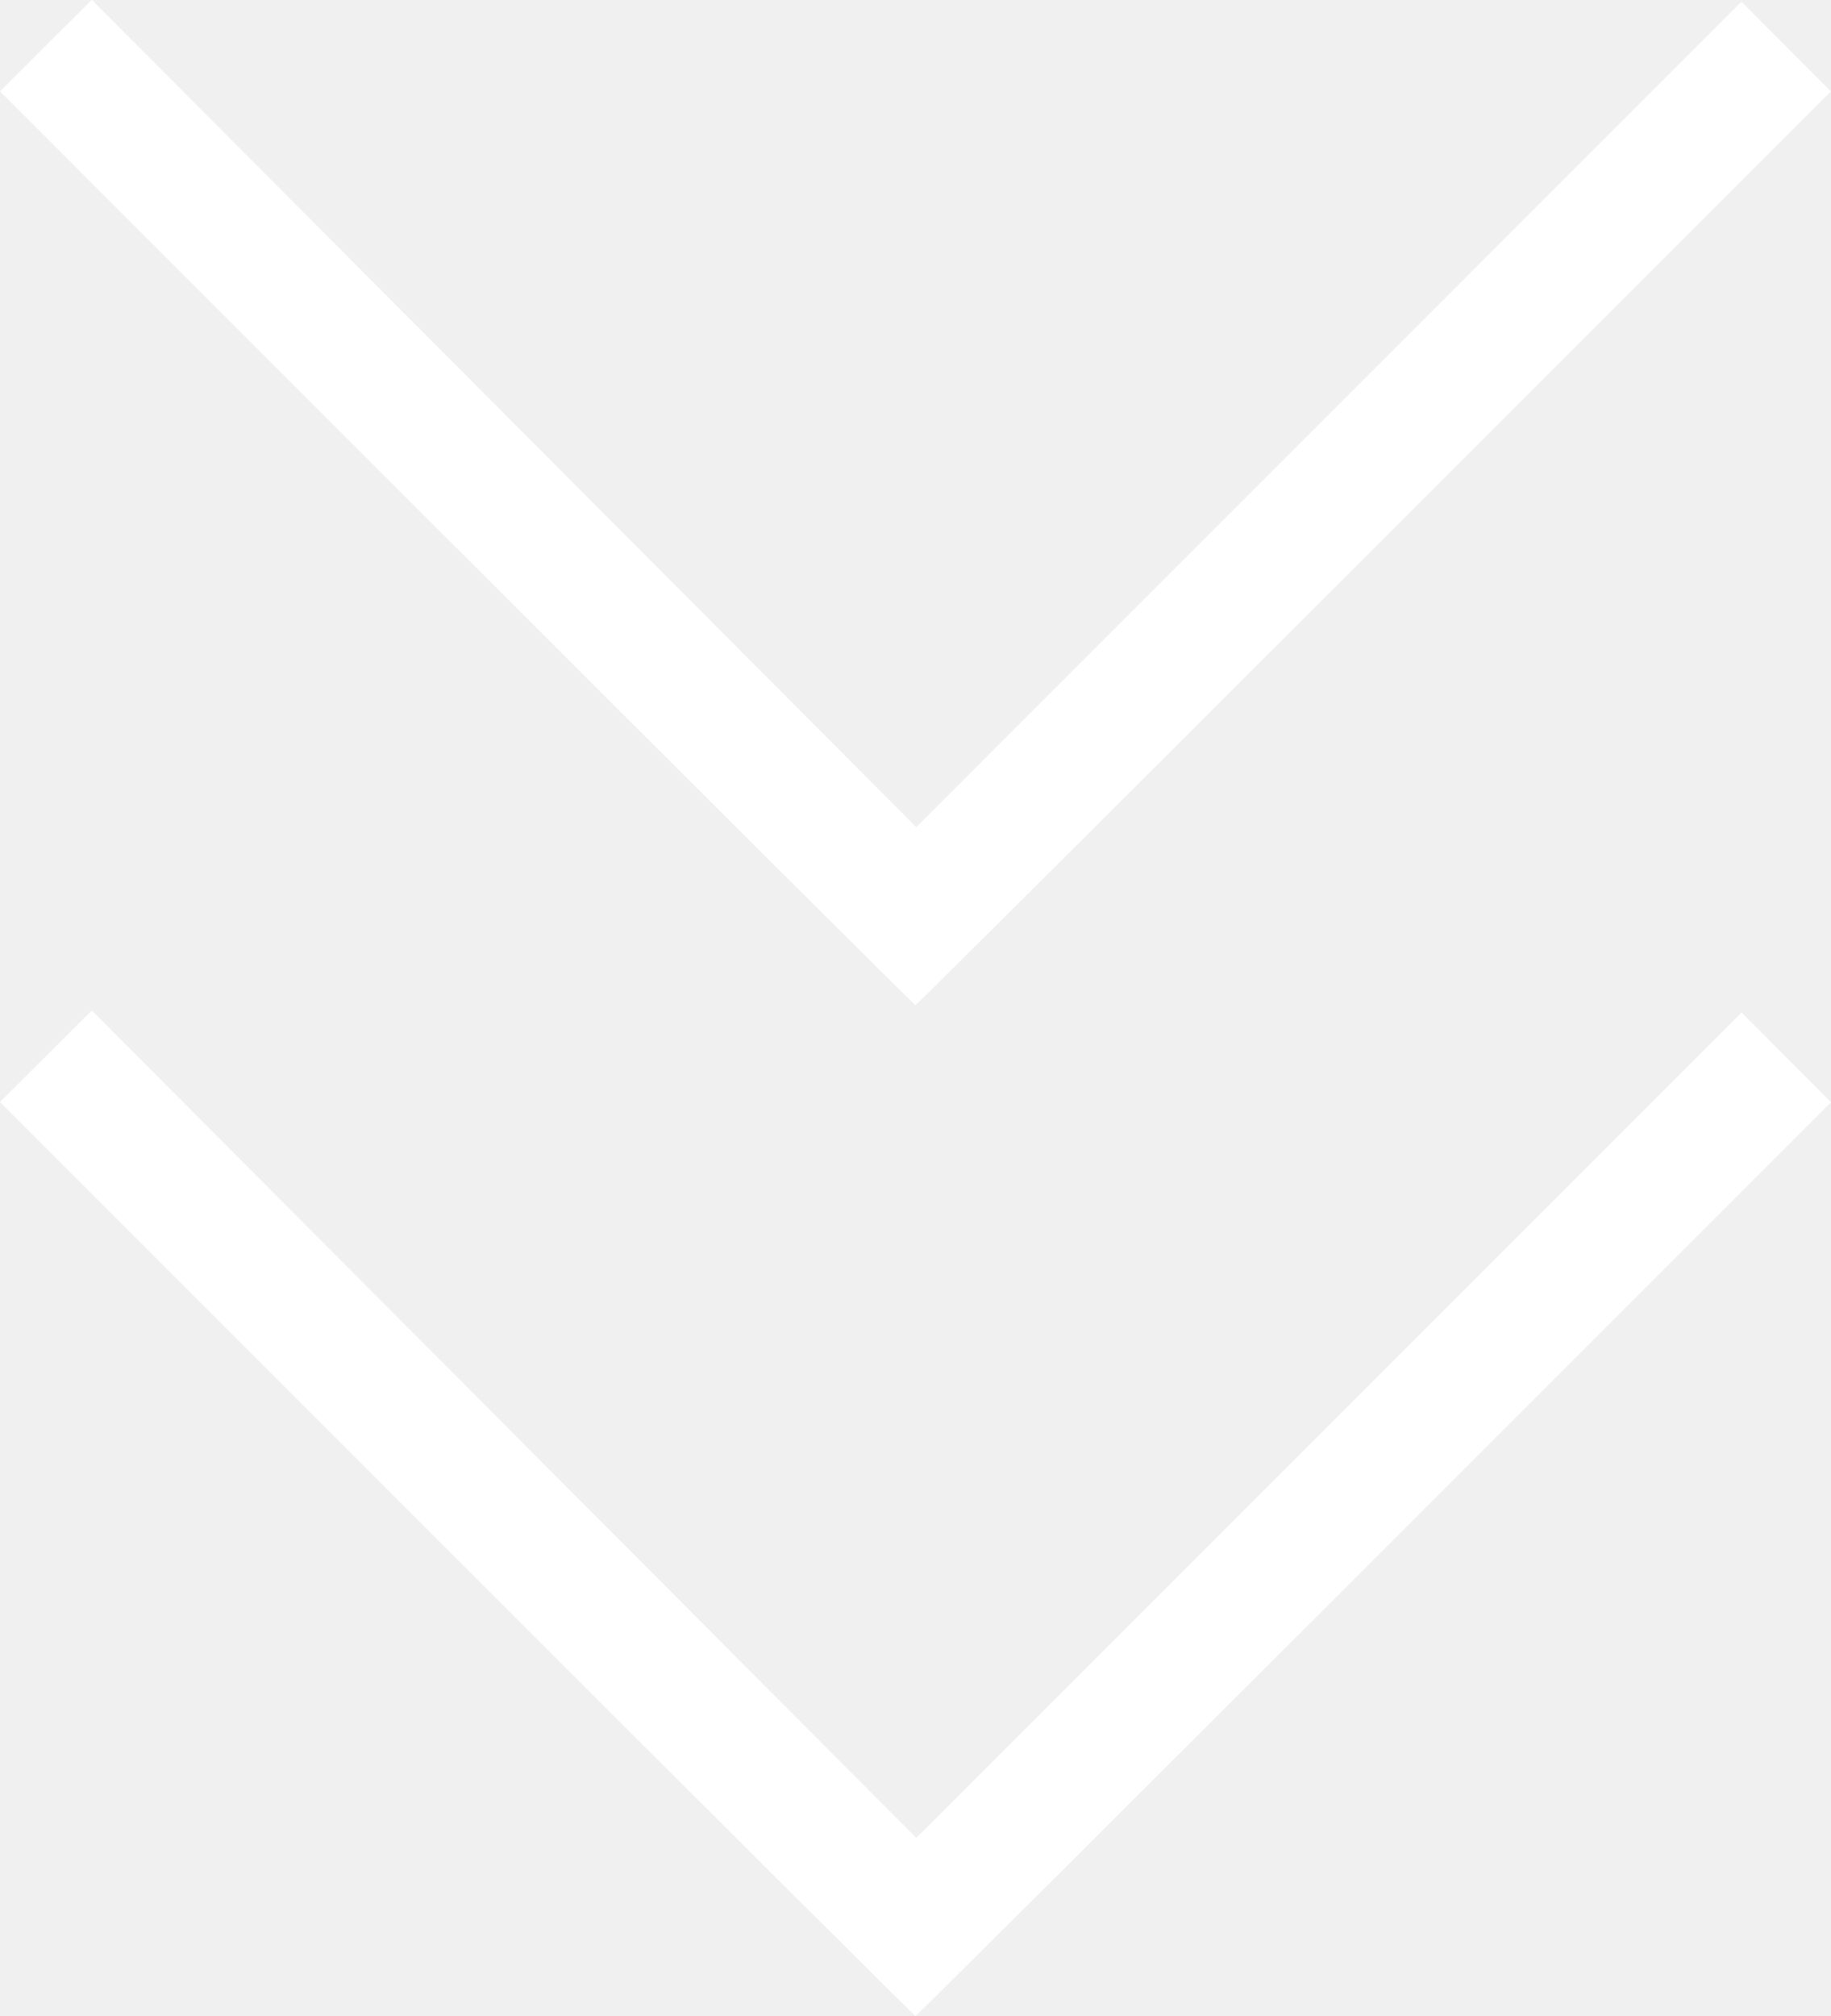
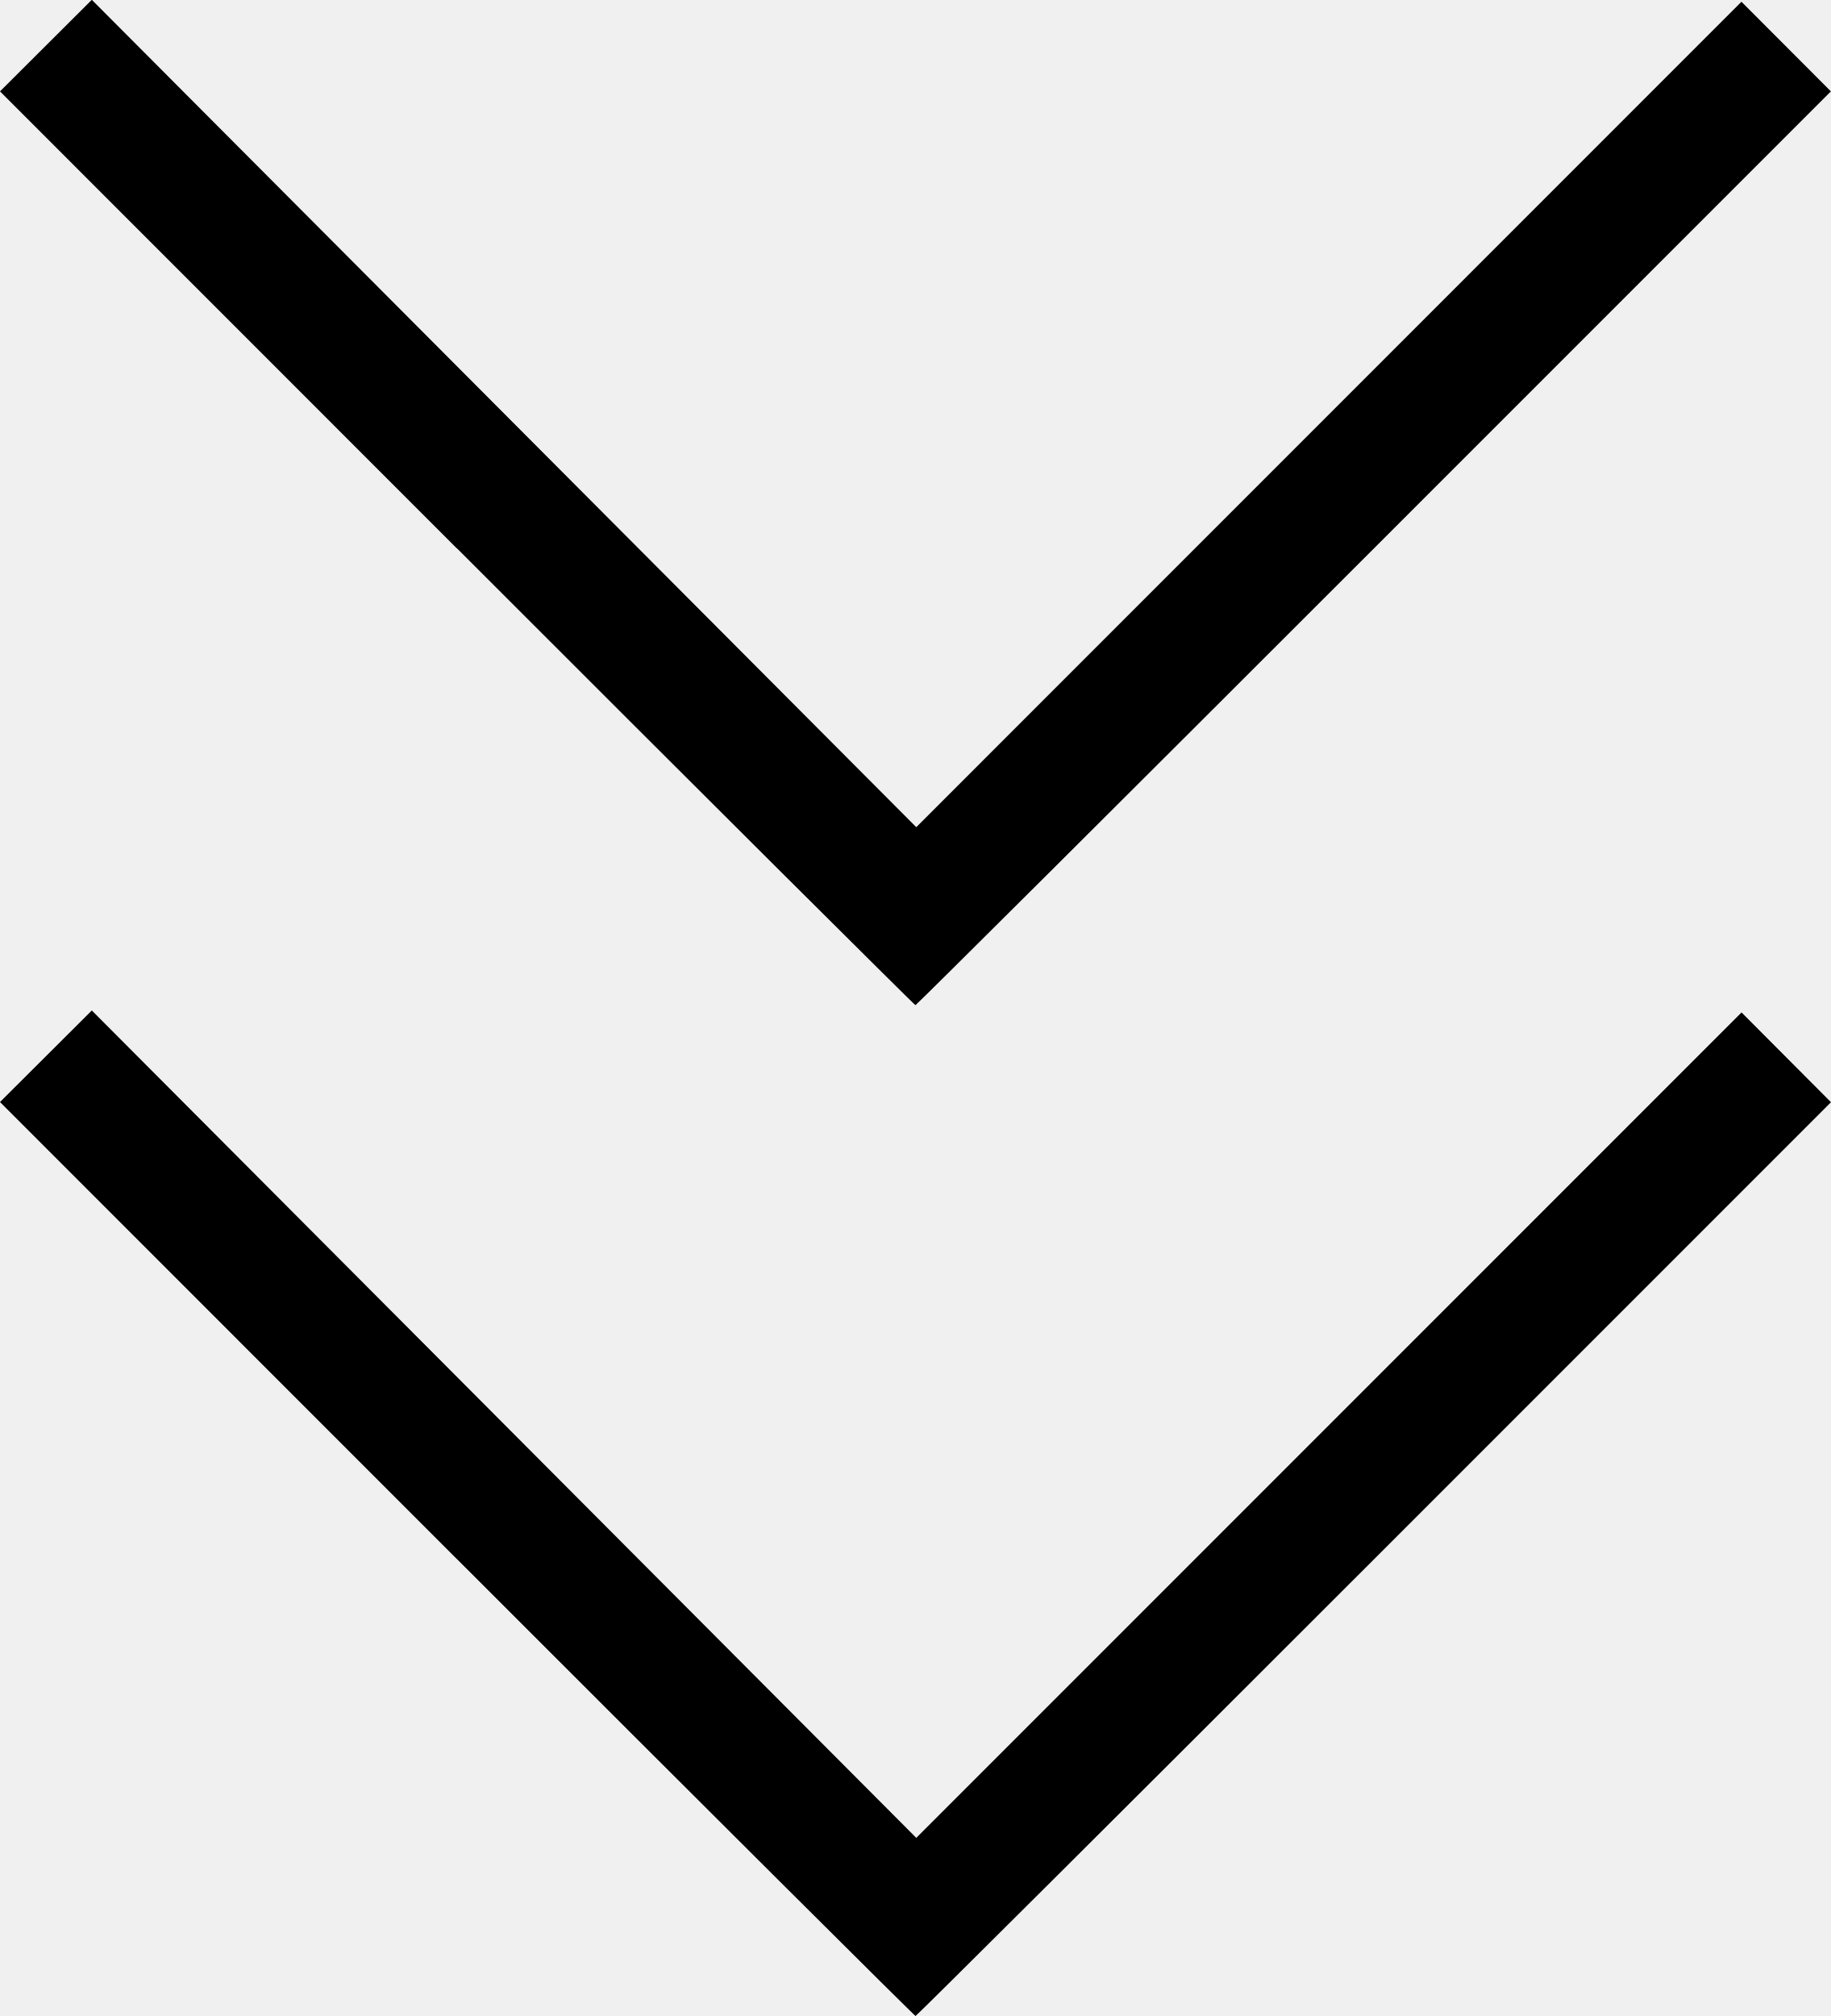
<svg xmlns="http://www.w3.org/2000/svg" viewBox="-707.5 581.964 40 44.036">
-   <defs>
-     <style>.a{fill:#fff;}</style>
-   </defs>
  <path class="a" d="M14.562,34.058l-9.98-9.982,2.006-2L24.6,40.149l18.03-18.03,1.954,1.961-9.98,9.98c-5.489,5.489-10,9.98-10.02,9.98s-4.531-4.491-10.02-9.982Zm0-22.076L4.582,2,6.588,0,24.6,18.072,42.628.042,44.582,2l-9.98,9.98c-5.489,5.489-10,9.98-10.02,9.98s-4.531-4.491-10.02-9.982Z" transform="translate(-712.082 581.96)" />
</svg>
